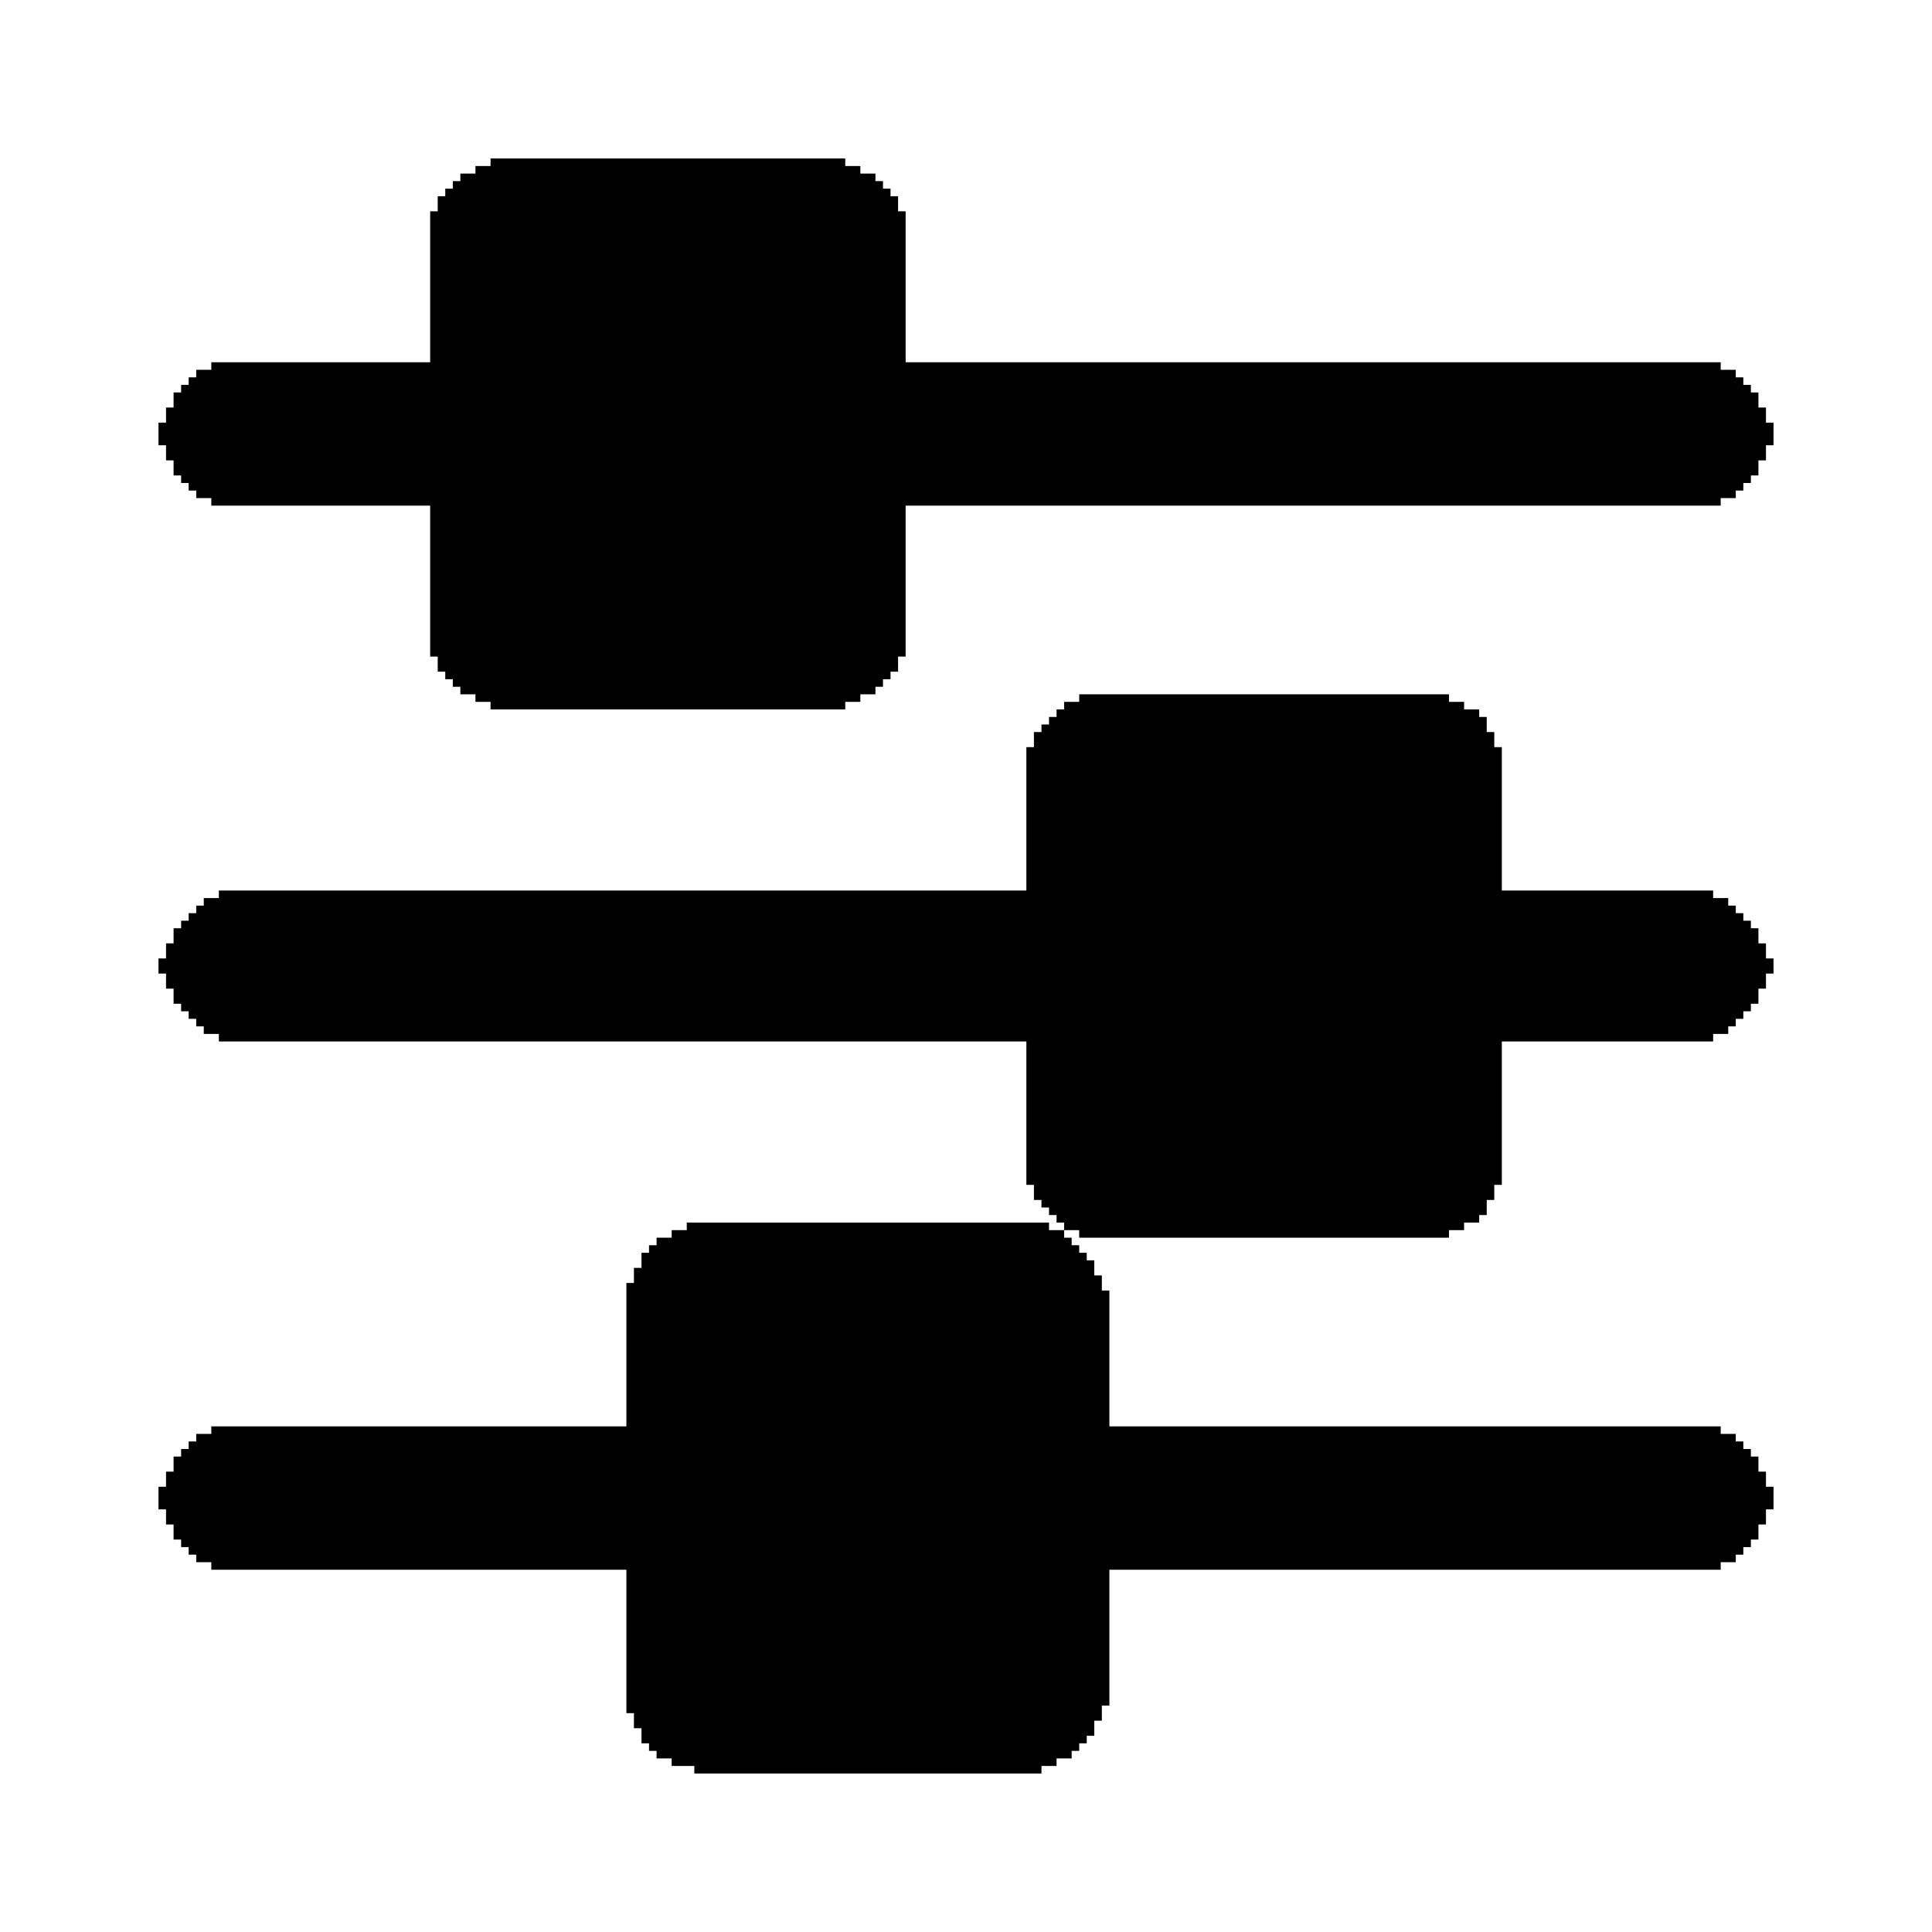
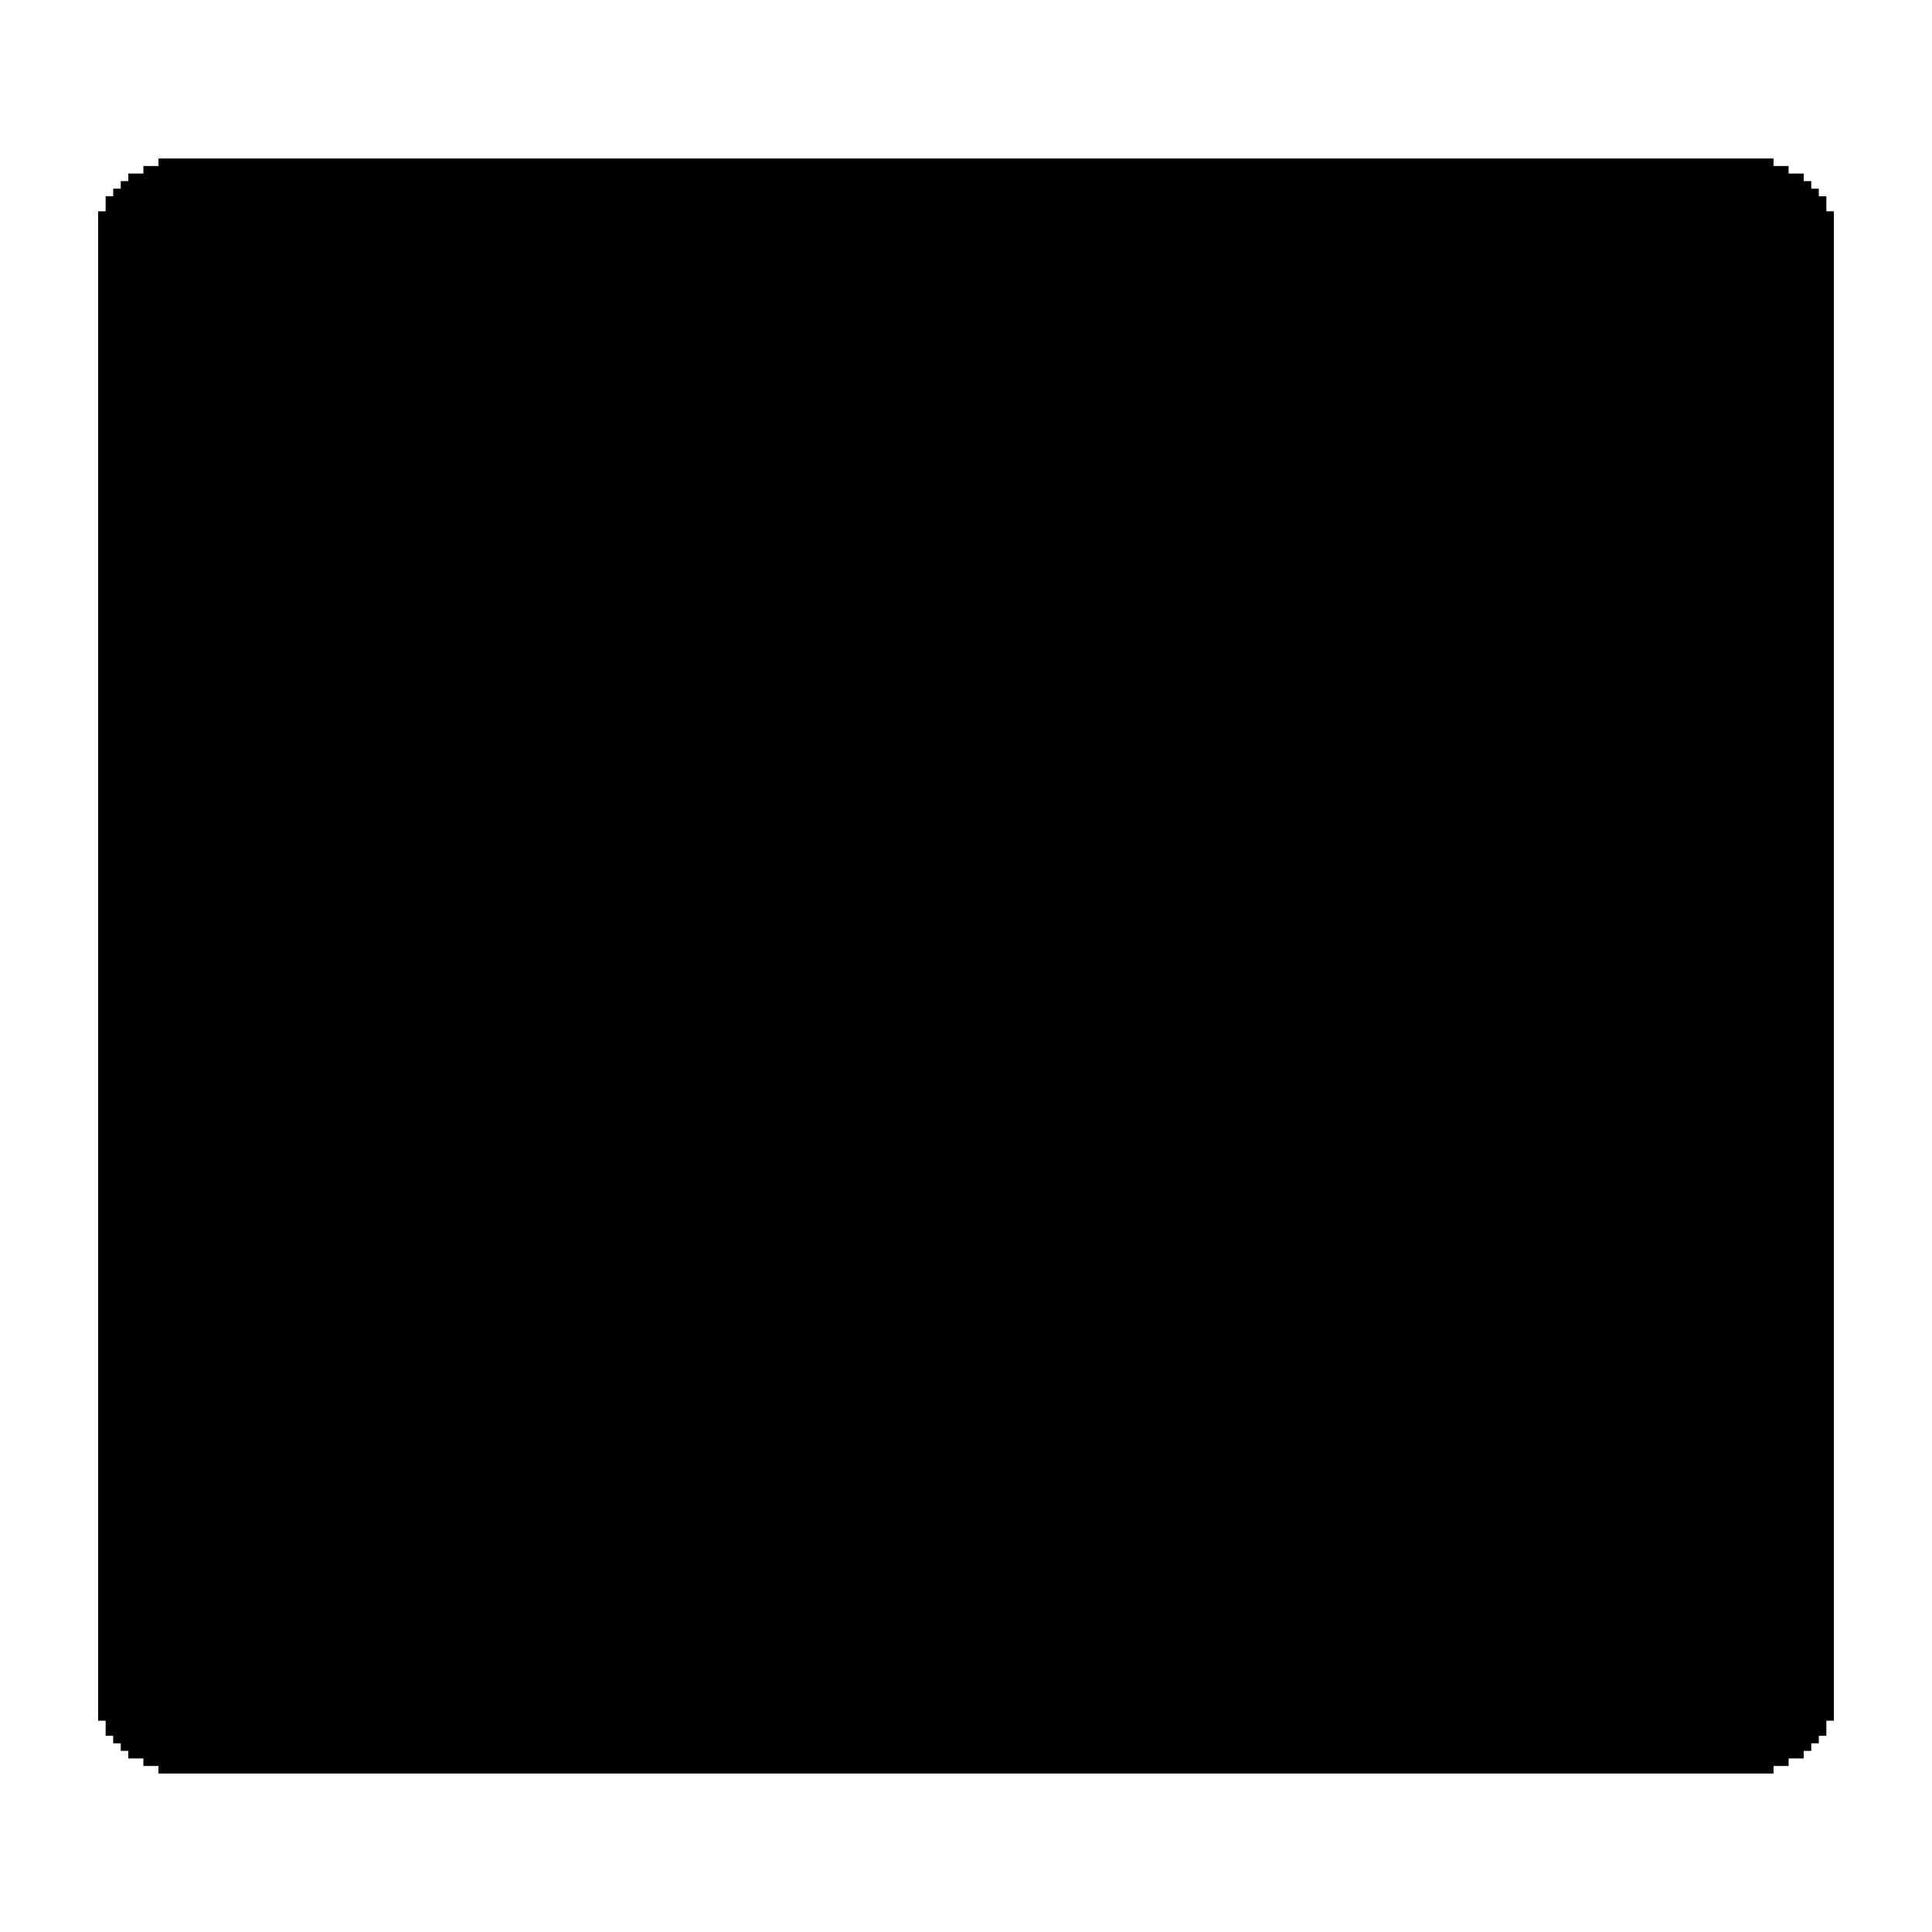
<svg xmlns="http://www.w3.org/2000/svg" width="32" height="32" viewBox="0 0 256 256" shape-rendering="geometricPrecision">
-   <path fill="#000000" d="M65 21h47v1h-47zM63 22h51v1h-51zM61 23h55v1h-55zM60 24h57v1h-57zM59 25h59v1h-59zM58 26h61v1h-61zM58 27h61v1h-61zM57 28h63v1h-63zM57 29h63v1h-63zM57 30h63v1h-63zM57 31h63v1h-63zM57 32h63v1h-63zM57 33h63v1h-63zM57 34h63v1h-63zM57 35h63v1h-63zM57 36h63v1h-63zM57 37h63v1h-63zM57 38h63v1h-63zM57 39h63v1h-63zM57 40h63v1h-63zM57 41h63v1h-63zM57 42h63v1h-63zM57 43h63v1h-63zM57 44h63v1h-63zM57 45h63v1h-63zM57 46h63v1h-63zM57 47h63v1h-63zM28 48h200v1h-200zM26 49h204v1h-204zM25 50h206v1h-206zM24 51h208v1h-208zM23 52h210v1h-210zM23 53h210v1h-210zM22 54h212v1h-212zM22 55h212v1h-212zM21 56h214v1h-214zM21 57h214v1h-214zM21 58h214v1h-214zM22 59h212v1h-212zM22 60h212v1h-212zM23 61h210v1h-210zM23 62h210v1h-210zM24 63h208v1h-208zM25 64h206v1h-206zM26 65h204v1h-204zM28 66h200v1h-200zM57 67h63v1h-63zM57 68h63v1h-63zM57 69h63v1h-63zM57 70h63v1h-63zM57 71h63v1h-63zM57 72h63v1h-63zM57 73h63v1h-63zM57 74h63v1h-63zM57 75h63v1h-63zM57 76h63v1h-63zM57 77h63v1h-63zM57 78h63v1h-63zM57 79h63v1h-63zM57 80h63v1h-63zM57 81h63v1h-63zM57 82h63v1h-63zM57 83h63v1h-63zM57 84h63v1h-63zM57 85h63v1h-63zM57 86h63v1h-63zM58 87h61v1h-61zM58 88h61v1h-61zM59 89h59v1h-59zM60 90h57v1h-57zM61 91h55v1h-55zM63 92h51v1h-51zM143 92h49v1h-49zM65 93h47v1h-47zM141 93h53v1h-53zM140 94h56v1h-56zM139 95h58v1h-58zM138 96h59v1h-59zM137 97h61v1h-61zM137 98h61v1h-61zM136 99h63v1h-63zM136 100h63v1h-63zM136 101h63v1h-63zM136 102h63v1h-63zM136 103h63v1h-63zM136 104h63v1h-63zM136 105h63v1h-63zM136 106h63v1h-63zM136 107h63v1h-63zM136 108h63v1h-63zM136 109h63v1h-63zM136 110h63v1h-63zM136 111h63v1h-63zM136 112h63v1h-63zM136 113h63v1h-63zM136 114h63v1h-63zM136 115h63v1h-63zM136 116h63v1h-63zM136 117h63v1h-63zM29 118h198v1h-198zM27 119h202v1h-202zM26 120h204v1h-204zM25 121h206v1h-206zM24 122h208v1h-208zM23 123h210v1h-210zM23 124h210v1h-210zM22 125h212v1h-212zM22 126h212v1h-212zM21 127h214v1h-214zM21 128h214v1h-214zM22 129h212v1h-212zM22 130h212v1h-212zM23 131h210v1h-210zM23 132h210v1h-210zM24 133h208v1h-208zM25 134h206v1h-206zM26 135h204v1h-204zM27 136h202v1h-202zM29 137h198v1h-198zM136 138h63v1h-63zM136 139h63v1h-63zM136 140h63v1h-63zM136 141h63v1h-63zM136 142h63v1h-63zM136 143h63v1h-63zM136 144h63v1h-63zM136 145h63v1h-63zM136 146h63v1h-63zM136 147h63v1h-63zM136 148h63v1h-63zM136 149h63v1h-63zM136 150h63v1h-63zM136 151h63v1h-63zM136 152h63v1h-63zM136 153h63v1h-63zM136 154h63v1h-63zM136 155h63v1h-63zM136 156h63v1h-63zM137 157h61v1h-61zM137 158h61v1h-61zM138 159h59v1h-59zM139 160h58v1h-58zM140 161h56v1h-56zM91 162h48v1h-48zM141 162h53v1h-53zM89 163h52v1h-52zM143 163h49v1h-49zM87 164h55v1h-55zM86 165h57v1h-57zM85 166h59v1h-59zM85 167h60v1h-60zM84 168h61v1h-61zM84 169h62v1h-62zM83 170h63v1h-63zM83 171h64v1h-64zM83 172h64v1h-64zM83 173h64v1h-64zM83 174h64v1h-64zM83 175h64v1h-64zM83 176h64v1h-64zM83 177h64v1h-64zM83 178h64v1h-64zM83 179h64v1h-64zM83 180h64v1h-64zM83 181h64v1h-64zM83 182h64v1h-64zM83 183h64v1h-64zM83 184h64v1h-64zM83 185h64v1h-64zM83 186h64v1h-64zM83 187h64v1h-64zM83 188h64v1h-64zM28 189h200v1h-200zM26 190h204v1h-204zM25 191h206v1h-206zM24 192h208v1h-208zM23 193h210v1h-210zM23 194h210v1h-210zM22 195h212v1h-212zM22 196h212v1h-212zM21 197h214v1h-214zM21 198h214v1h-214zM21 199h214v1h-214zM22 200h212v1h-212zM22 201h212v1h-212zM23 202h210v1h-210zM23 203h210v1h-210zM24 204h208v1h-208zM25 205h206v1h-206zM26 206h204v1h-204zM28 207h200v1h-200zM83 208h64v1h-64zM83 209h64v1h-64zM83 210h64v1h-64zM83 211h64v1h-64zM83 212h64v1h-64zM83 213h64v1h-64zM83 214h64v1h-64zM83 215h64v1h-64zM83 216h64v1h-64zM83 217h64v1h-64zM83 218h64v1h-64zM83 219h64v1h-64zM83 220h64v1h-64zM83 221h64v1h-64zM83 222h64v1h-64zM83 223h64v1h-64zM83 224h64v1h-64zM83 225h64v1h-64zM83 226h63v1h-63zM84 227h62v1h-62zM84 228h61v1h-61zM85 229h60v1h-60zM85 230h59v1h-59zM86 231h57v1h-57zM87 232h55v1h-55zM89 233h51v1h-51zM92 234h46v1h-46z" />
+   <path fill="#000000" d="M21 21h214v1h-214zM19 22h218v1h-218zM17 23h222v1h-222zM16 24h224v1h-224zM15 25h226v1h-226zM14 26h228v1h-228zM14 27h228v1h-228zM13 28h230v1h-230zM13 29h230v1h-230zM13 30h230v1h-230zM13 31h230v1h-230zM13 32h230v1h-230zM13 33h230v1h-230zM13 34h230v1h-230zM13 35h230v1h-230zM13 36h230v1h-230zM13 37h230v1h-230zM13 38h230v1h-230zM13 39h230v1h-230zM13 40h230v1h-230zM13 41h230v1h-230zM13 42h230v1h-230zM13 43h230v1h-230zM13 44h230v1h-230zM13 45h230v1h-230zM13 46h230v1h-230zM13 47h230v1h-230zM13 48h230v1h-230zM13 49h230v1h-230zM13 50h230v1h-230zM13 51h230v1h-230zM13 52h230v1h-230zM13 53h230v1h-230zM13 54h230v1h-230zM13 55h230v1h-230zM13 56h230v1h-230zM13 57h230v1h-230zM13 58h230v1h-230zM13 59h230v1h-230zM13 60h230v1h-230zM13 61h230v1h-230zM13 62h230v1h-230zM13 63h230v1h-230zM13 64h230v1h-230zM13 65h230v1h-230zM13 66h230v1h-230zM13 67h230v1h-230zM13 68h230v1h-230zM13 69h230v1h-230zM13 70h230v1h-230zM13 71h230v1h-230zM13 72h230v1h-230zM13 73h230v1h-230zM13 74h230v1h-230zM13 75h230v1h-230zM13 76h230v1h-230zM13 77h230v1h-230zM13 78h230v1h-230zM13 79h230v1h-230zM13 80h230v1h-230zM13 81h230v1h-230zM13 82h230v1h-230zM13 83h230v1h-230zM13 84h230v1h-230zM13 85h230v1h-230zM13 86h230v1h-230zM13 87h230v1h-230zM13 88h230v1h-230zM13 89h230v1h-230zM13 90h230v1h-230zM13 91h230v1h-230zM13 92h230v1h-230zM13 93h230v1h-230zM13 94h230v1h-230zM13 95h230v1h-230zM13 96h230v1h-230zM13 97h230v1h-230zM13 98h230v1h-230zM13 99h230v1h-230zM13 100h230v1h-230zM13 101h230v1h-230zM13 102h230v1h-230zM13 103h230v1h-230zM13 104h230v1h-230zM13 105h230v1h-230zM13 106h230v1h-230zM13 107h230v1h-230zM13 108h230v1h-230zM13 109h230v1h-230zM13 110h230v1h-230zM13 111h230v1h-230zM13 112h230v1h-230zM13 113h230v1h-230zM13 114h230v1h-230zM13 115h230v1h-230zM13 116h230v1h-230zM13 117h230v1h-230zM13 118h230v1h-230zM13 119h230v1h-230zM13 120h230v1h-230zM13 121h230v1h-230zM13 122h230v1h-230zM13 123h230v1h-230zM13 124h230v1h-230zM13 125h230v1h-230zM13 126h230v1h-230zM13 127h230v1h-230zM13 128h230v1h-230zM13 129h230v1h-230zM13 130h230v1h-230zM13 131h230v1h-230zM13 132h230v1h-230zM13 133h230v1h-230zM13 134h230v1h-230zM13 135h230v1h-230zM13 136h230v1h-230zM13 137h230v1h-230zM13 138h230v1h-230zM13 139h230v1h-230zM13 140h230v1h-230zM13 141h230v1h-230zM13 142h230v1h-230zM13 143h230v1h-230zM13 144h230v1h-230zM13 145h230v1h-230zM13 146h230v1h-230zM13 147h230v1h-230zM13 148h230v1h-230zM13 149h230v1h-230zM13 150h230v1h-230zM13 151h230v1h-230zM13 152h230v1h-230zM13 153h230v1h-230zM13 154h230v1h-230zM13 155h230v1h-230zM13 156h230v1h-230zM13 157h230v1h-230zM13 158h230v1h-230zM13 159h230v1h-230zM13 160h230v1h-230zM13 161h230v1h-230zM13 162h230v1h-230zM13 163h230v1h-230zM13 164h230v1h-230zM13 165h230v1h-230zM13 166h230v1h-230zM13 167h230v1h-230zM13 168h230v1h-230zM13 169h230v1h-230zM13 170h230v1h-230zM13 171h230v1h-230zM13 172h230v1h-230zM13 173h230v1h-230zM13 174h230v1h-230zM13 175h230v1h-230zM13 176h230v1h-230zM13 177h230v1h-230zM13 178h230v1h-230zM13 179h230v1h-230zM13 180h230v1h-230zM13 181h230v1h-230zM13 182h230v1h-230zM13 183h230v1h-230zM13 184h230v1h-230zM13 185h230v1h-230zM13 186h230v1h-230zM13 187h230v1h-230zM13 188h230v1h-230zM13 189h230v1h-230zM13 190h230v1h-230zM13 191h230v1h-230zM13 192h230v1h-230zM13 193h230v1h-230zM13 194h230v1h-230zM13 195h230v1h-230zM13 196h230v1h-230zM13 197h230v1h-230zM13 198h230v1h-230zM13 199h230v1h-230zM13 200h230v1h-230zM13 201h230v1h-230zM13 202h230v1h-230zM13 203h230v1h-230zM13 204h230v1h-230zM13 205h230v1h-230zM13 206h230v1h-230zM13 207h230v1h-230zM13 208h230v1h-230zM13 209h230v1h-230zM13 210h230v1h-230zM13 211h230v1h-230zM13 212h230v1h-230zM13 213h230v1h-230zM13 214h230v1h-230zM13 215h230v1h-230zM13 216h230v1h-230zM13 217h230v1h-230zM13 218h230v1h-230zM13 219h230v1h-230zM13 220h230v1h-230zM13 221h230v1h-230zM13 222h230v1h-230zM13 223h230v1h-230zM13 224h230v1h-230zM13 225h230v1h-230zM13 226h230v1h-230zM13 227h230v1h-230zM14 228h228v1h-228zM14 229h228v1h-228zM15 230h226v1h-226zM16 231h224v1h-224zM17 232h222v1h-222zM19 233h218v1h-218zM21 234h214v1h-214z" />
</svg>
